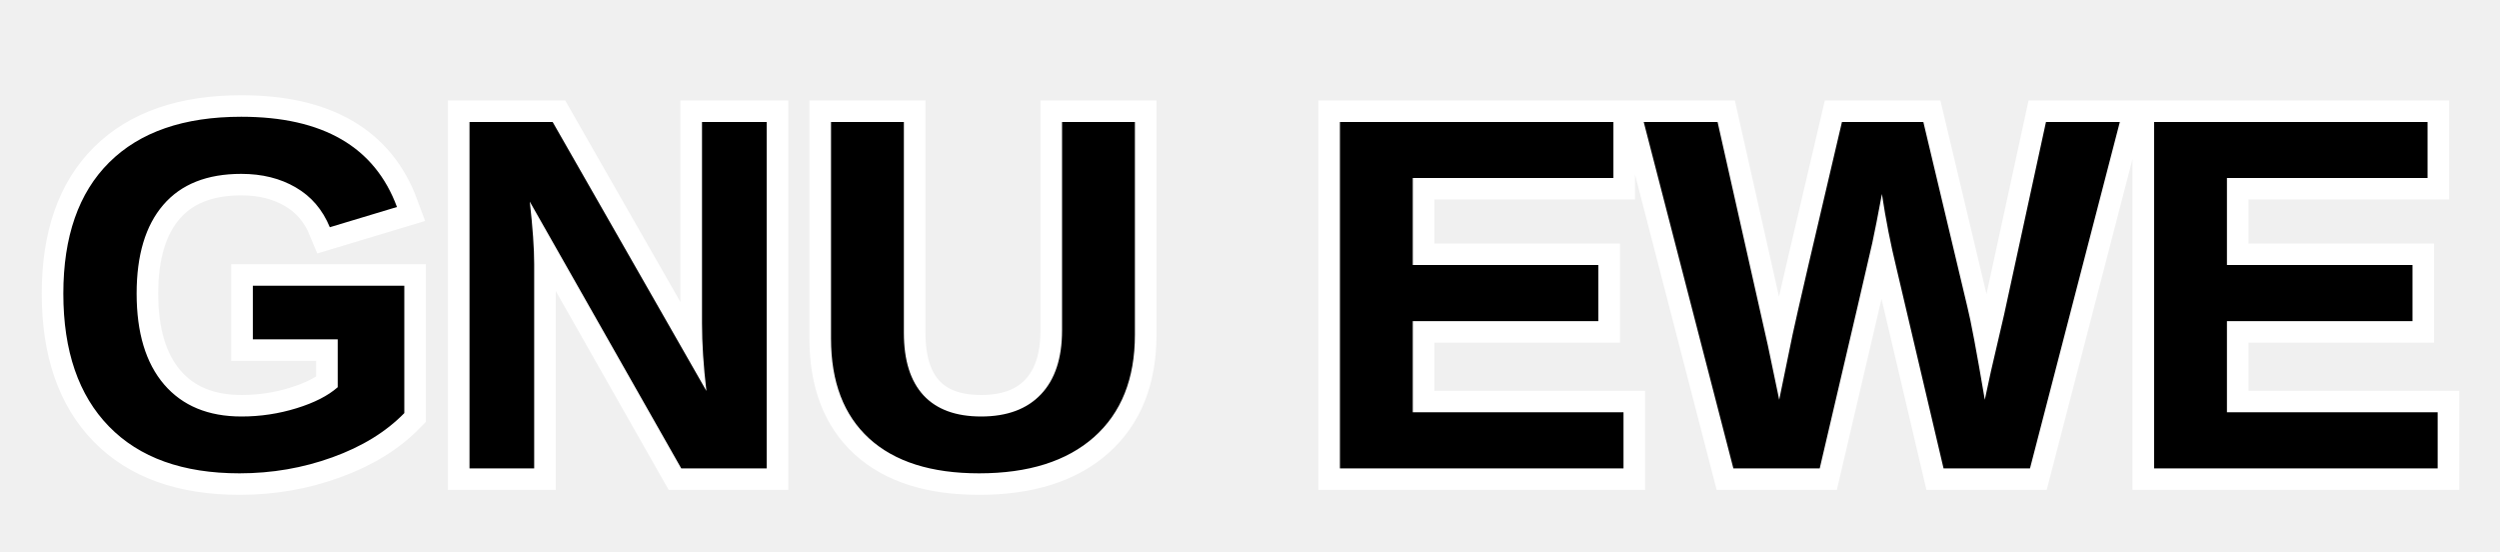
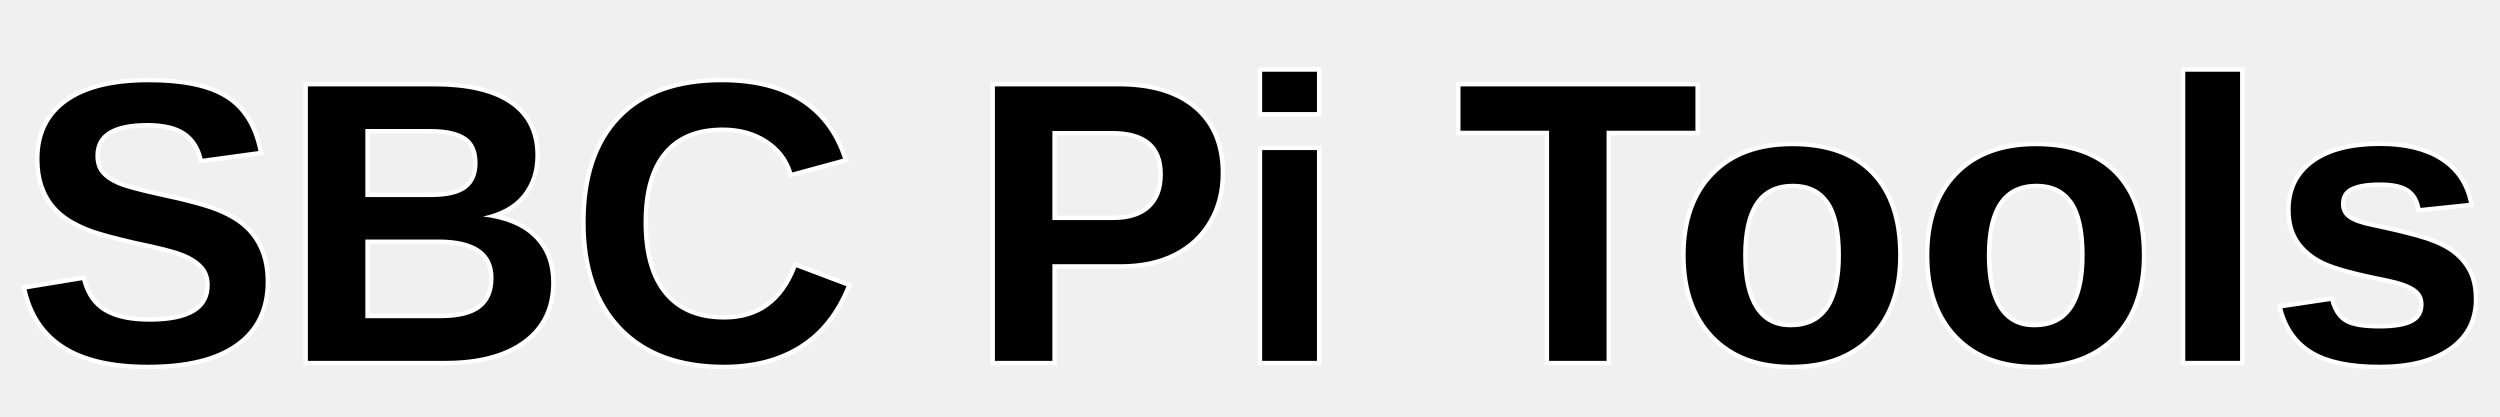
- <svg xmlns="http://www.w3.org/2000/svg" width="290" height="64" version="1.1" viewBox="0 0 193.333 94" id="svg1" xml:space="preserve">
-   <defs id="defs1">
-     <style id="style1">
-       .cls-1 {
-         fill: #9e9e9e;
-       }
- 
-       .cls-2 {
-         fill: #404040;
-       }
-     </style>
-   </defs>
-   <text x="96.553" y="55.576" dominant-baseline="middle" fill="#000000" font-family="Futura, Arial, sans-serif" font-size="85.971px" font-weight="bold" stroke="#ffffff" stroke-width="2" text-anchor="middle" paint-order="stroke" id="text1" style="stroke-width:7.344;stroke-dasharray:none" transform="scale(1.002046,0.9979583)">GNU EWE</text>
+ <svg xmlns="http://www.w3.org/2000/svg" width="384" height="64" version="1.1" viewBox="0 0 256 94">
+   <text x="128.593" y="55.877" dominant-baseline="middle" fill="#000000" font-family="Futura, Arial, sans-serif" font-size="90px" font-weight="bold" stroke="#ffffff" stroke-width="2" text-anchor="middle" paint-order="stroke">SBC Pi Tools</text>
</svg>
